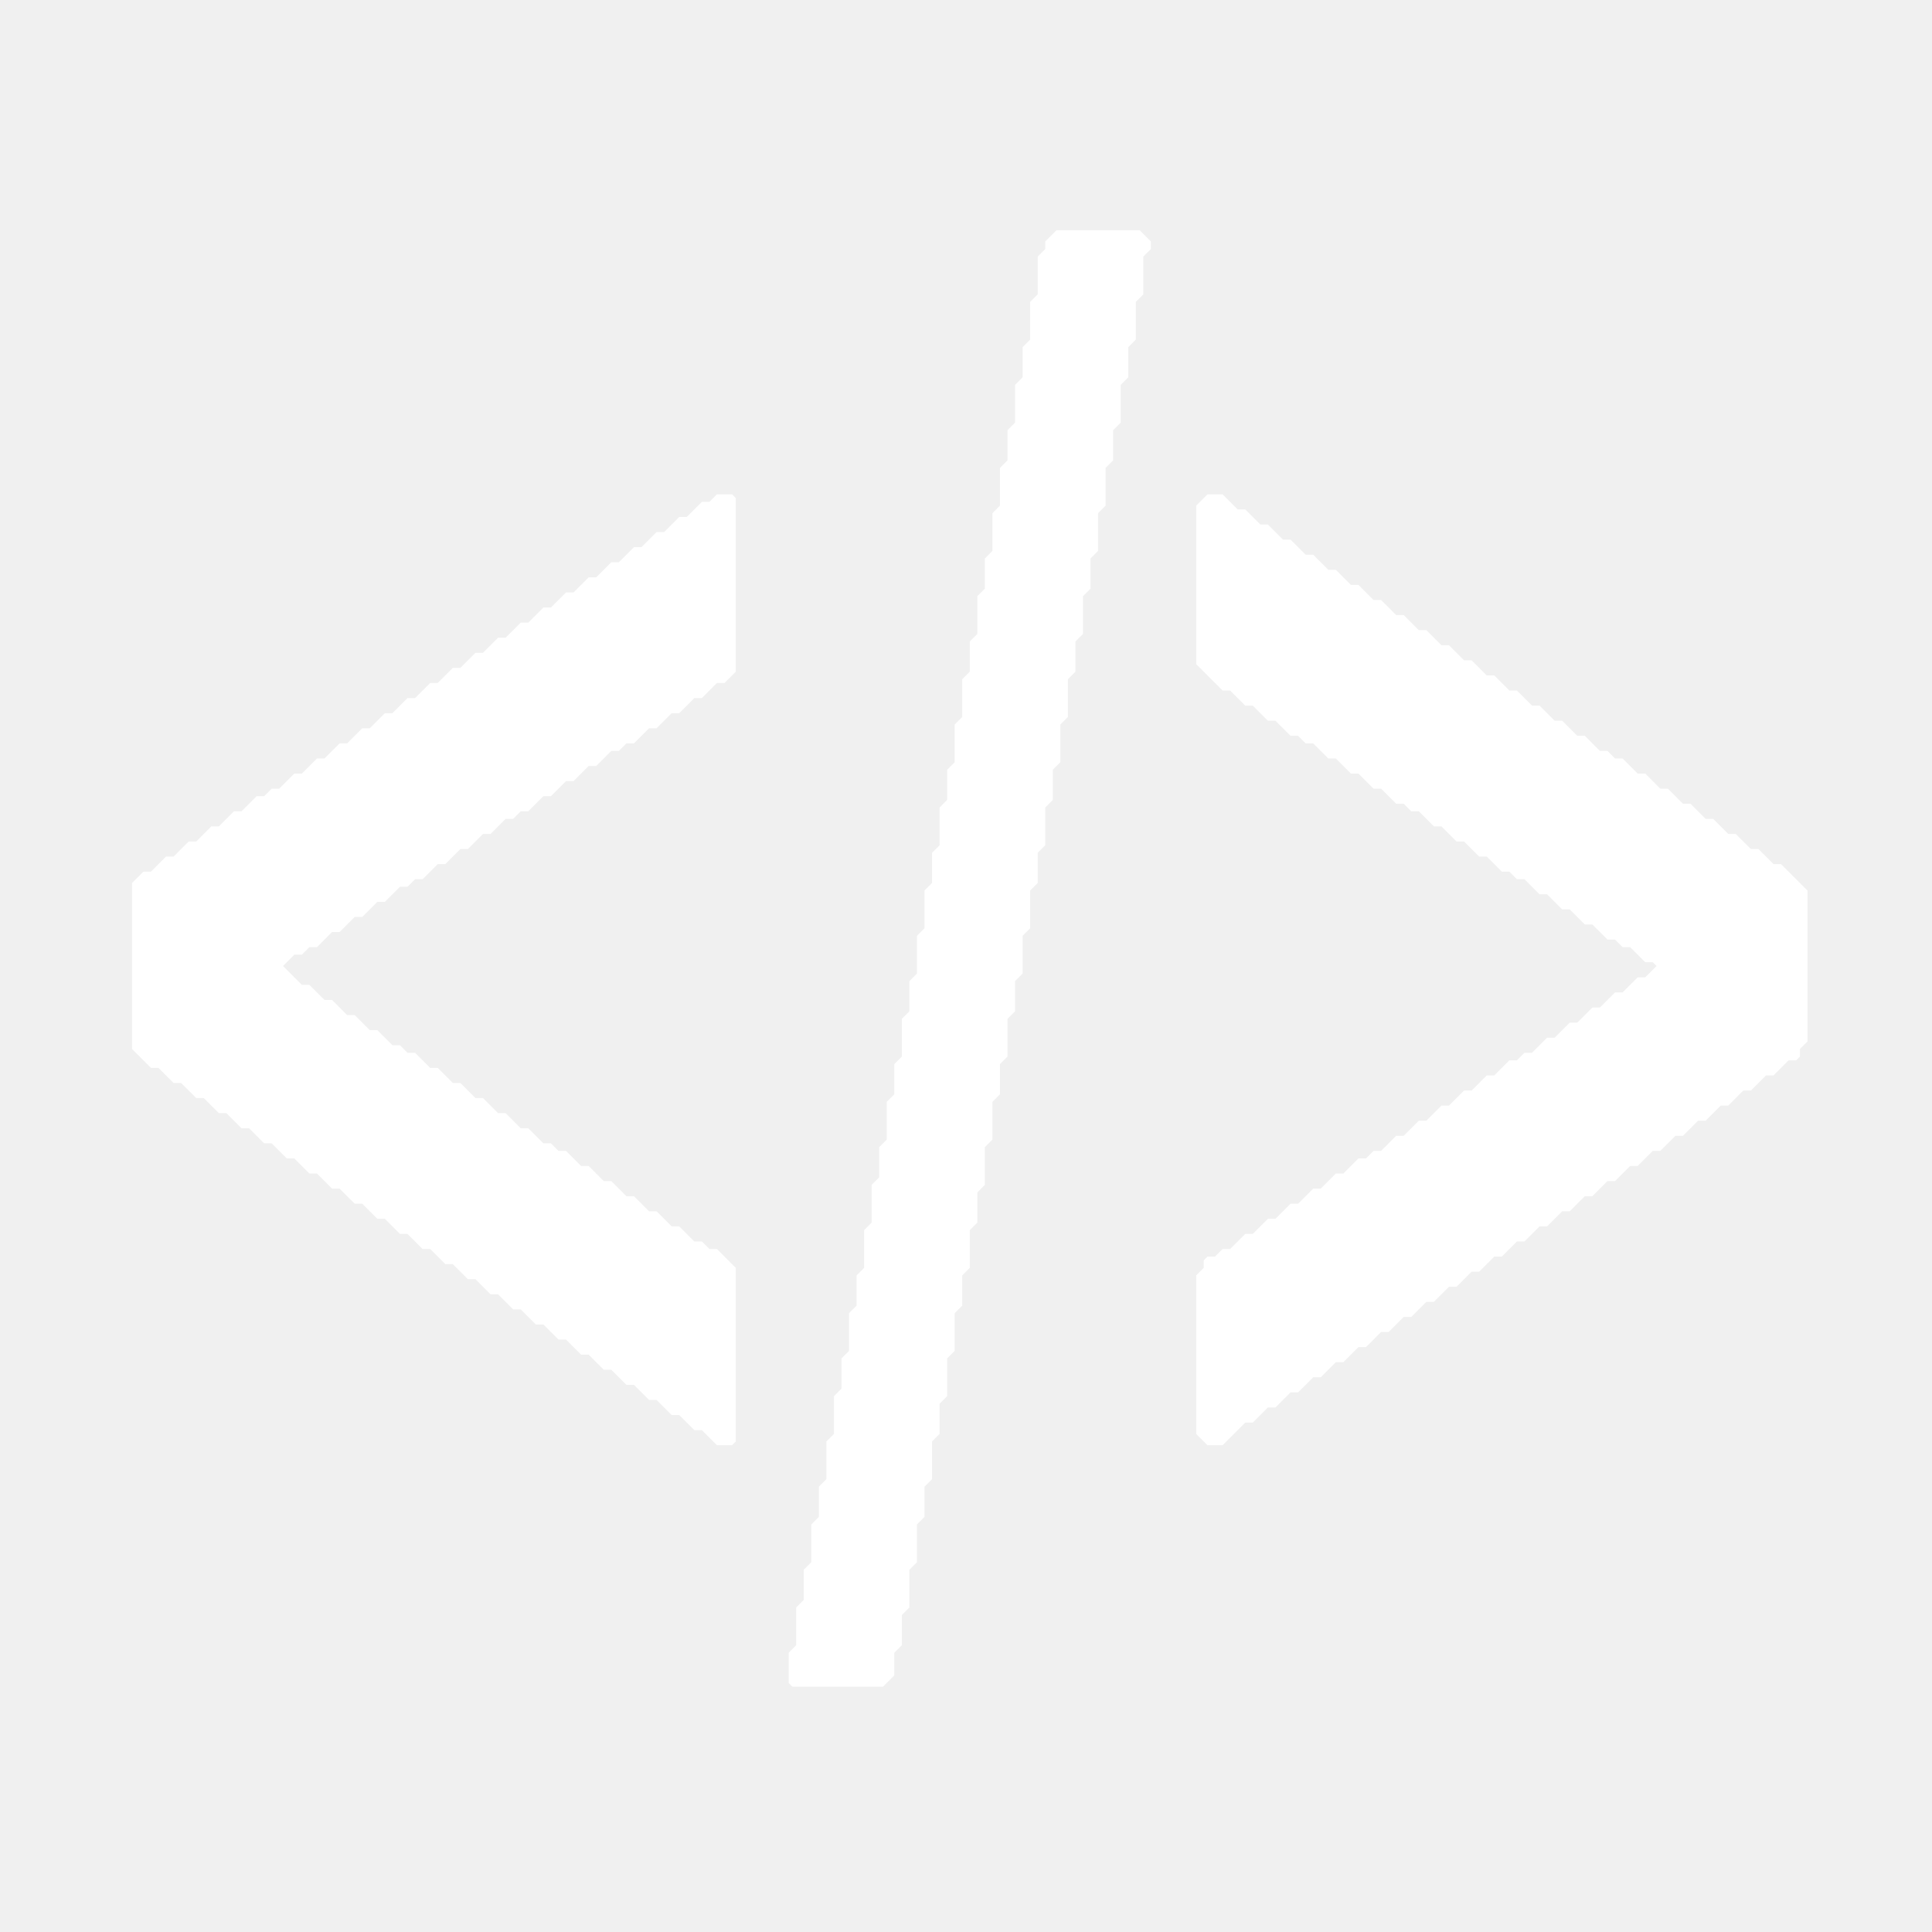
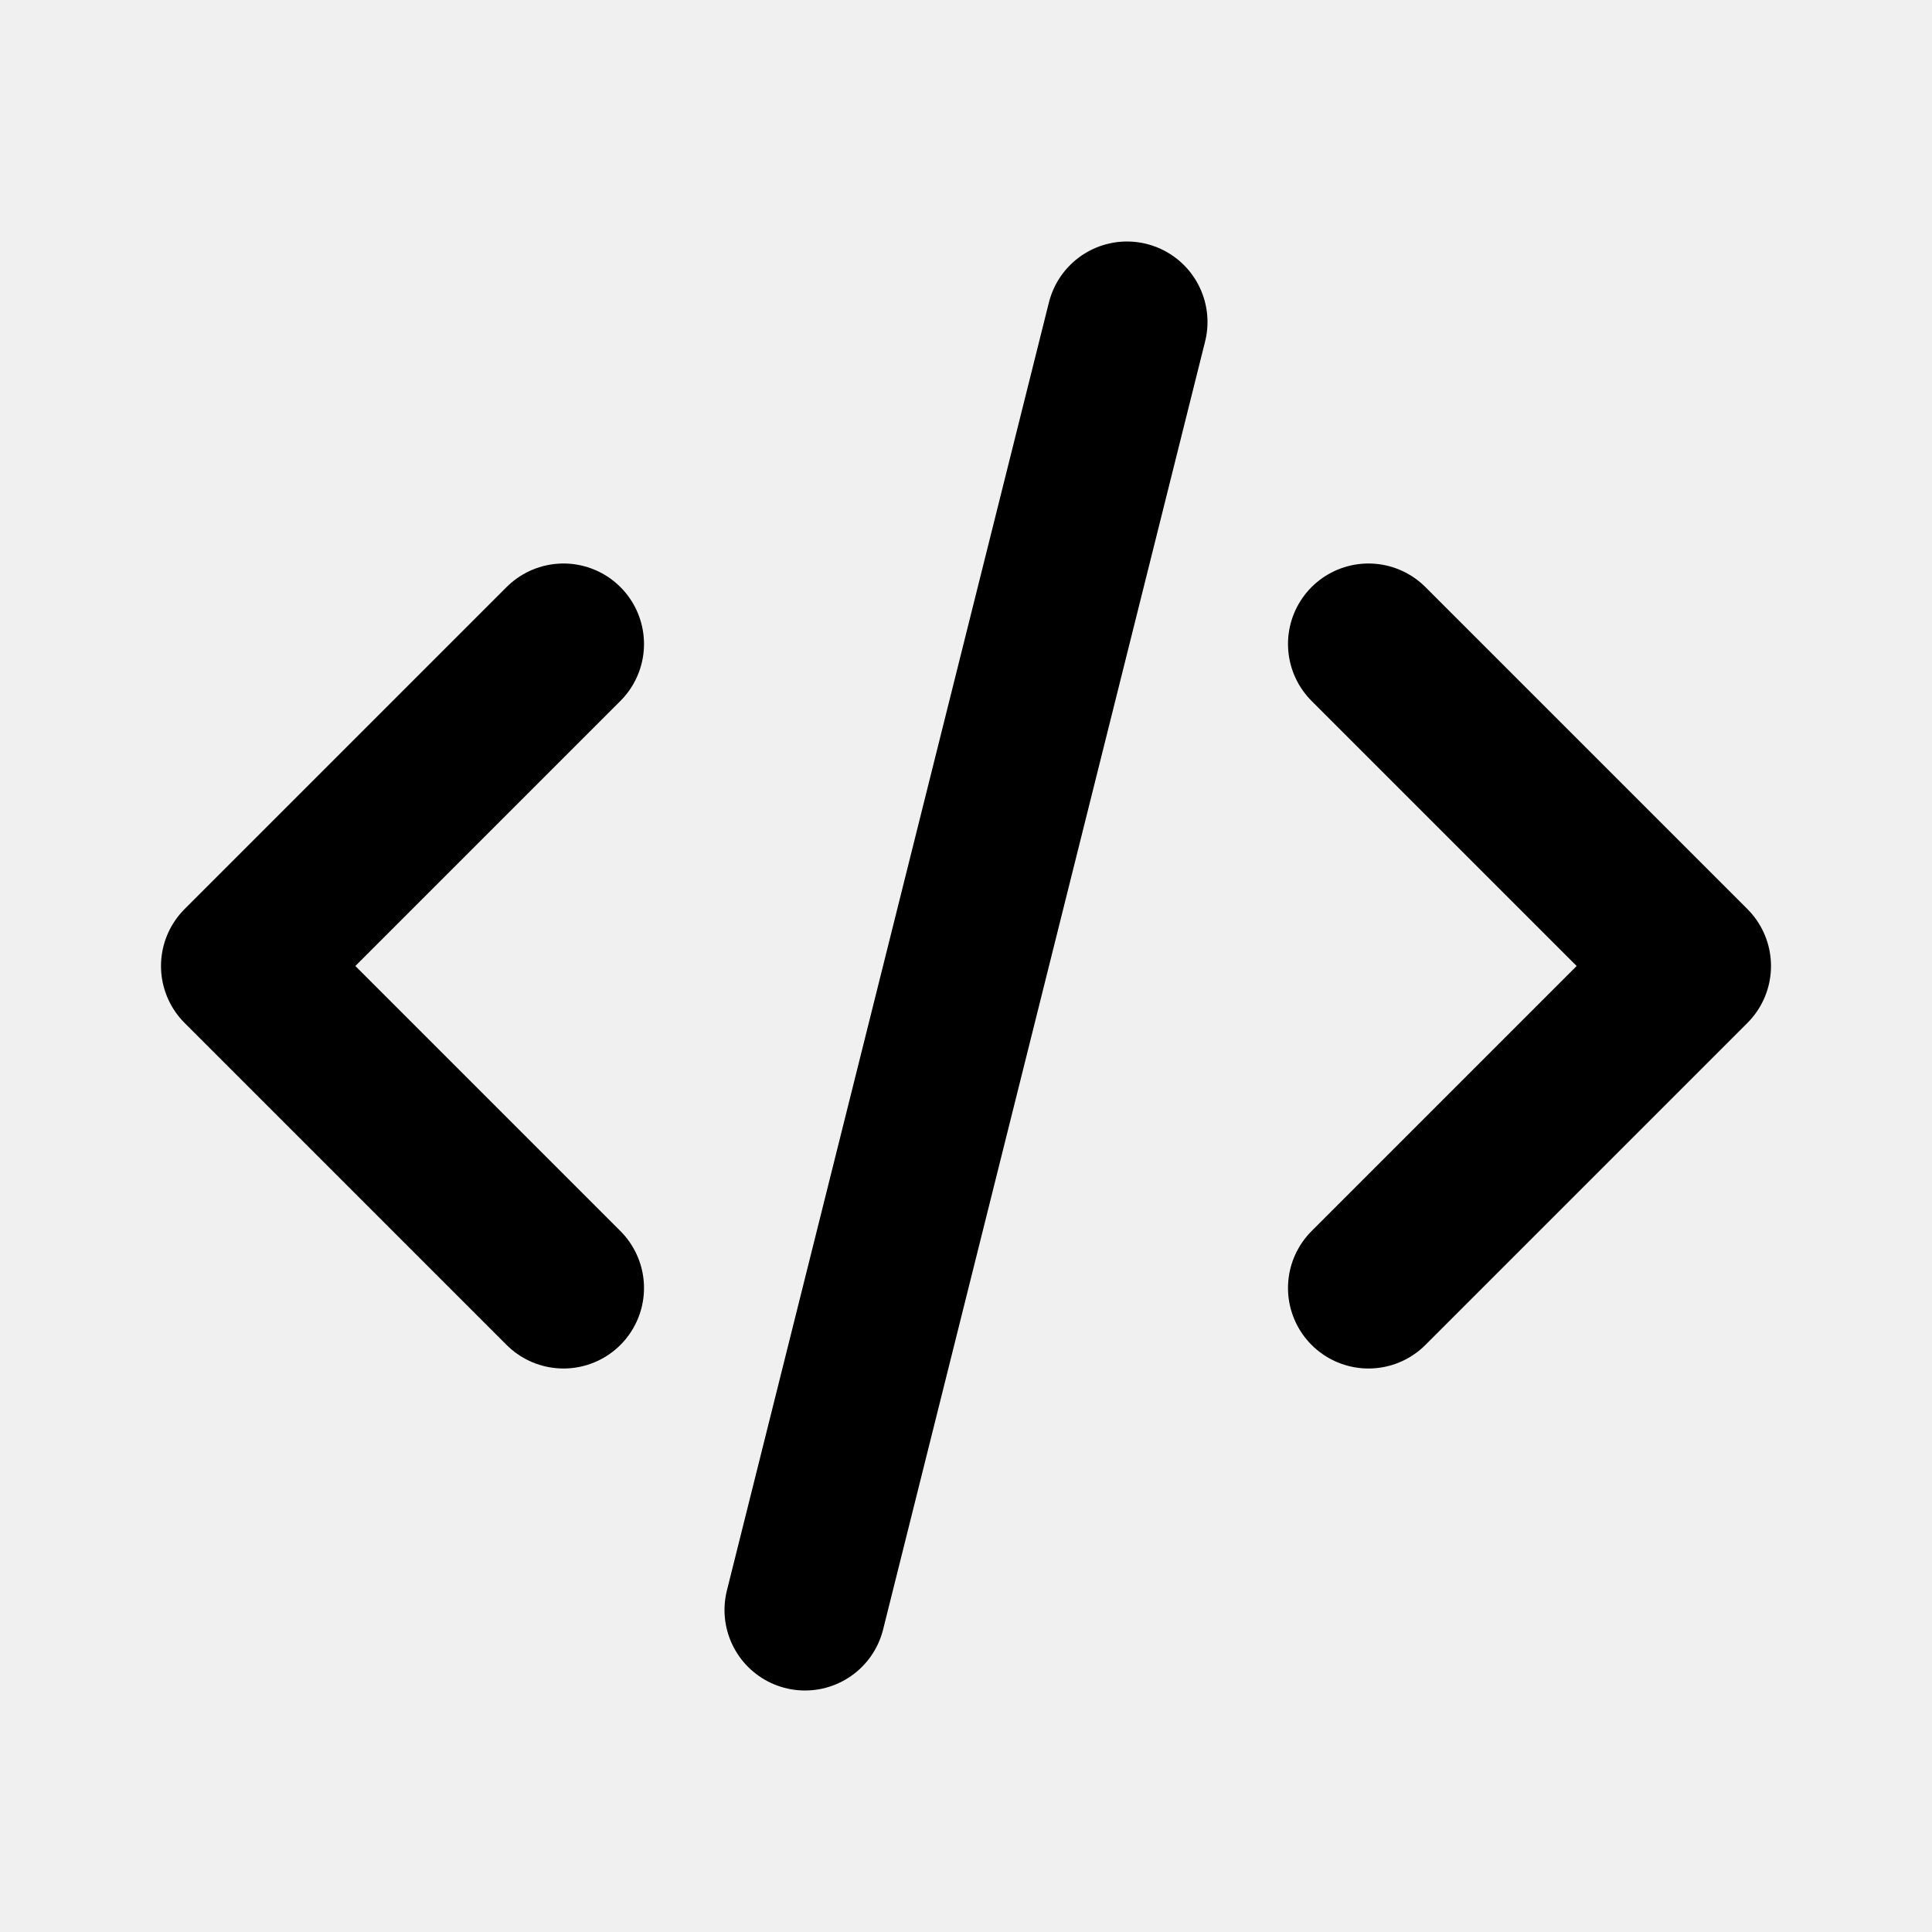
- <svg xmlns="http://www.w3.org/2000/svg" baseProfile="full" height="256.0" version="1.1" width="256.0">
-   <defs />
-   <rect fill="none" height="100%" width="100%" x="0" y="0" />
-   <path d="M 117.000,223.500 L 116.000,223.500 L 115.000,223.500 L 114.000,223.500 L 113.000,223.500 L 112.000,223.500 L 111.000,223.500 L 110.000,223.500 L 109.000,223.500 L 108.000,223.500 L 107.000,223.500 L 106.000,223.500 L 105.000,223.500 L 104.500,223.000 L 104.500,222.000 L 104.500,221.000 L 104.500,220.000 L 104.500,219.000 L 105.000,218.500 L 105.500,218.000 L 105.500,217.000 L 105.500,216.000 L 105.500,215.000 L 105.500,214.000 L 105.500,213.000 L 106.000,212.500 L 106.500,212.000 L 106.500,211.000 L 106.500,210.000 L 106.500,209.000 L 106.500,208.000 L 107.000,207.500 L 107.500,207.000 L 107.500,206.000 L 107.500,205.000 L 107.500,204.000 L 107.500,203.000 L 107.500,202.000 L 108.000,201.500 L 108.500,201.000 L 108.500,200.000 L 108.500,199.000 L 108.500,198.000 L 108.500,197.000 L 109.000,196.500 L 109.500,196.000 L 109.500,195.000 L 109.500,194.000 L 109.500,193.000 L 109.500,192.000 L 109.500,191.000 L 110.000,190.500 L 110.500,190.000 L 110.500,189.000 L 110.500,188.000 L 110.500,187.000 L 110.500,186.000 L 110.500,185.000 L 111.000,184.500 L 111.500,184.000 L 111.500,183.000 L 111.500,182.000 L 111.500,181.000 L 111.500,180.000 L 112.000,179.500 L 112.500,179.000 L 112.500,178.000 L 112.500,177.000 L 112.500,176.000 L 112.500,175.000 L 112.500,174.000 L 113.000,173.500 L 113.500,173.000 L 113.500,172.000 L 113.500,171.000 L 113.500,170.000 L 113.500,169.000 L 114.000,168.500 L 114.500,168.000 L 114.500,167.000 L 114.500,166.000 L 114.500,165.000 L 114.500,164.000 L 114.500,163.000 L 115.000,162.500 L 115.500,162.000 L 115.500,161.000 L 115.500,160.000 L 115.500,159.000 L 115.500,158.000 L 115.500,157.000 L 116.000,156.500 L 116.500,156.000 L 116.500,155.000 L 116.500,154.000 L 116.500,153.000 L 116.500,152.000 L 117.000,151.500 L 117.500,151.000 L 117.500,150.000 L 117.500,149.000 L 117.500,148.000 L 117.500,147.000 L 117.500,146.000 L 118.000,145.500 L 118.500,145.000 L 118.500,144.000 L 118.500,143.000 L 118.500,142.000 L 118.500,141.000 L 119.000,140.500 L 119.500,140.000 L 119.500,139.000 L 119.500,138.000 L 119.500,137.000 L 119.500,136.000 L 119.500,135.000 L 120.000,134.500 L 120.500,134.000 L 120.500,133.000 L 120.500,132.000 L 120.500,131.000 L 120.500,130.000 L 121.000,129.500 L 121.500,129.000 L 121.500,128.000 L 121.500,127.000 L 121.500,126.000 L 121.500,125.000 L 121.500,124.000 L 122.000,123.500 L 122.500,123.000 L 122.500,122.000 L 122.500,121.000 L 122.500,120.000 L 122.500,119.000 L 122.500,118.000 L 123.000,117.500 L 123.500,117.000 L 123.500,116.000 L 123.500,115.000 L 123.500,114.000 L 123.500,113.000 L 124.000,112.500 L 124.500,112.000 L 124.500,111.000 L 124.500,110.000 L 124.500,109.000 L 124.500,108.000 L 124.500,107.000 L 125.000,106.500 L 125.500,106.000 L 125.500,105.000 L 125.500,104.000 L 125.500,103.000 L 125.500,102.000 L 126.000,101.500 L 126.500,101.000 L 126.500,100.000 L 126.500,99.000 L 126.500,98.000 L 126.500,97.000 L 126.500,96.000 L 127.000,95.500 L 127.500,95.000 L 127.500,94.000 L 127.500,93.000 L 127.500,92.000 L 127.500,91.000 L 127.500,90.000 L 128.000,89.500 L 128.500,89.000 L 128.500,88.000 L 128.500,87.000 L 128.500,86.000 L 128.500,85.000 L 129.000,84.500 L 129.500,84.000 L 129.500,83.000 L 129.500,82.000 L 129.500,81.000 L 129.500,80.000 L 129.500,79.000 L 130.000,78.500 L 130.500,78.000 L 130.500,77.000 L 130.500,76.000 L 130.500,75.000 L 130.500,74.000 L 131.000,73.500 L 131.500,73.000 L 131.500,72.000 L 131.500,71.000 L 131.500,70.000 L 131.500,69.000 L 131.500,68.000 L 132.000,67.500 L 132.500,67.000 L 132.500,66.000 L 132.500,65.000 L 132.500,64.000 L 132.500,63.000 L 132.500,62.000 L 133.000,61.500 L 133.500,61.000 L 133.500,60.000 L 133.500,59.000 L 133.500,58.000 L 133.500,57.000 L 134.000,56.500 L 134.500,56.000 L 134.500,55.000 L 134.500,54.000 L 134.500,53.000 L 134.500,52.000 L 134.500,51.000 L 135.000,50.500 L 135.500,50.000 L 135.500,49.000 L 135.500,48.000 L 135.500,47.000 L 135.500,46.000 L 136.000,45.500 L 136.500,45.000 L 136.500,44.000 L 136.500,43.000 L 136.500,42.000 L 136.500,41.000 L 136.500,40.000 L 137.000,39.500 L 137.500,39.000 L 137.500,38.000 L 137.500,37.000 L 137.500,36.000 L 137.500,35.000 L 137.500,34.000 L 138.000,33.500 L 138.500,33.000 L 138.500,32.000 L 139.000,31.500 L 139.500,31.000 L 140.000,30.500 L 141.000,30.500 L 142.000,30.500 L 143.000,30.500 L 144.000,30.500 L 145.000,30.500 L 146.000,30.500 L 147.000,30.500 L 148.000,30.500 L 149.000,30.500 L 150.000,30.500 L 151.000,30.500 L 151.500,31.000 L 152.000,31.500 L 152.500,32.000 L 152.500,33.000 L 152.000,33.500 L 151.500,34.000 L 151.500,35.000 L 151.500,36.000 L 151.500,37.000 L 151.500,38.000 L 151.500,39.000 L 151.000,39.500 L 150.500,40.000 L 150.500,41.000 L 150.500,42.000 L 150.500,43.000 L 150.500,44.000 L 150.500,45.000 L 150.000,45.500 L 149.500,46.000 L 149.500,47.000 L 149.500,48.000 L 149.500,49.000 L 149.500,50.000 L 149.000,50.500 L 148.500,51.000 L 148.500,52.000 L 148.500,53.000 L 148.500,54.000 L 148.500,55.000 L 148.500,56.000 L 148.000,56.500 L 147.500,57.000 L 147.500,58.000 L 147.500,59.000 L 147.500,60.000 L 147.500,61.000 L 147.000,61.500 L 146.500,62.000 L 146.500,63.000 L 146.500,64.000 L 146.500,65.000 L 146.500,66.000 L 146.500,67.000 L 146.000,67.500 L 145.500,68.000 L 145.500,69.000 L 145.500,70.000 L 145.500,71.000 L 145.500,72.000 L 145.500,73.000 L 145.000,73.500 L 144.500,74.000 L 144.500,75.000 L 144.500,76.000 L 144.500,77.000 L 144.500,78.000 L 144.000,78.500 L 143.500,79.000 L 143.500,80.000 L 143.500,81.000 L 143.500,82.000 L 143.500,83.000 L 143.500,84.000 L 143.000,84.500 L 142.500,85.000 L 142.500,86.000 L 142.500,87.000 L 142.500,88.000 L 142.500,89.000 L 142.000,89.500 L 141.500,90.000 L 141.500,91.000 L 141.500,92.000 L 141.500,93.000 L 141.500,94.000 L 141.500,95.000 L 141.000,95.500 L 140.500,96.000 L 140.500,97.000 L 140.500,98.000 L 140.500,99.000 L 140.500,100.000 L 140.500,101.000 L 140.000,101.500 L 139.500,102.000 L 139.500,103.000 L 139.500,104.000 L 139.500,105.000 L 139.500,106.000 L 139.000,106.500 L 138.500,107.000 L 138.500,108.000 L 138.500,109.000 L 138.500,110.000 L 138.500,111.000 L 138.500,112.000 L 138.000,112.500 L 137.500,113.000 L 137.500,114.000 L 137.500,115.000 L 137.500,116.000 L 137.500,117.000 L 137.000,117.500 L 136.500,118.000 L 136.500,119.000 L 136.500,120.000 L 136.500,121.000 L 136.500,122.000 L 136.500,123.000 L 136.000,123.500 L 135.500,124.000 L 135.500,125.000 L 135.500,126.000 L 135.500,127.000 L 135.500,128.000 L 135.500,129.000 L 135.000,129.500 L 134.500,130.000 L 134.500,131.000 L 134.500,132.000 L 134.500,133.000 L 134.500,134.000 L 134.000,134.500 L 133.500,135.000 L 133.500,136.000 L 133.500,137.000 L 133.500,138.000 L 133.500,139.000 L 133.500,140.000 L 133.000,140.500 L 132.500,141.000 L 132.500,142.000 L 132.500,143.000 L 132.500,144.000 L 132.500,145.000 L 132.000,145.500 L 131.500,146.000 L 131.500,147.000 L 131.500,148.000 L 131.500,149.000 L 131.500,150.000 L 131.500,151.000 L 131.000,151.500 L 130.500,152.000 L 130.500,153.000 L 130.500,154.000 L 130.500,155.000 L 130.500,156.000 L 130.500,157.000 L 130.000,157.500 L 129.500,158.000 L 129.500,159.000 L 129.500,160.000 L 129.500,161.000 L 129.500,162.000 L 129.000,162.500 L 128.500,163.000 L 128.500,164.000 L 128.500,165.000 L 128.500,166.000 L 128.500,167.000 L 128.500,168.000 L 128.000,168.500 L 127.500,169.000 L 127.500,170.000 L 127.500,171.000 L 127.500,172.000 L 127.500,173.000 L 127.000,173.500 L 126.500,174.000 L 126.500,175.000 L 126.500,176.000 L 126.500,177.000 L 126.500,178.000 L 126.500,179.000 L 126.000,179.500 L 125.500,180.000 L 125.500,181.000 L 125.500,182.000 L 125.500,183.000 L 125.500,184.000 L 125.500,185.000 L 125.000,185.500 L 124.500,186.000 L 124.500,187.000 L 124.500,188.000 L 124.500,189.000 L 124.500,190.000 L 124.000,190.500 L 123.500,191.000 L 123.500,192.000 L 123.500,193.000 L 123.500,194.000 L 123.500,195.000 L 123.500,196.000 L 123.000,196.500 L 122.500,197.000 L 122.500,198.000 L 122.500,199.000 L 122.500,200.000 L 122.500,201.000 L 122.000,201.500 L 121.500,202.000 L 121.500,203.000 L 121.500,204.000 L 121.500,205.000 L 121.500,206.000 L 121.500,207.000 L 121.000,207.500 L 120.500,208.000 L 120.500,209.000 L 120.500,210.000 L 120.500,211.000 L 120.500,212.000 L 120.500,213.000 L 120.000,213.500 L 119.500,214.000 L 119.500,215.000 L 119.500,216.000 L 119.500,217.000 L 119.500,218.000 L 119.000,218.500 L 118.500,219.000 L 118.500,220.000 L 118.500,221.000 L 118.500,222.000 L 118.000,222.500 L 117.500,223.000 L 117.000,223.500 Z M 97.000,191.500 L 96.000,191.500 L 95.000,191.500 L 94.500,191.000 L 94.000,190.500 L 93.500,190.000 L 93.000,189.500 L 92.000,189.500 L 91.500,189.000 L 91.000,188.500 L 90.500,188.000 L 90.000,187.500 L 89.000,187.500 L 88.500,187.000 L 88.000,186.500 L 87.500,186.000 L 87.000,185.500 L 86.000,185.500 L 85.500,185.000 L 85.000,184.500 L 84.500,184.000 L 84.000,183.500 L 83.000,183.500 L 82.500,183.000 L 82.000,182.500 L 81.500,182.000 L 81.000,181.500 L 80.000,181.500 L 79.500,181.000 L 79.000,180.500 L 78.500,180.000 L 78.000,179.500 L 77.000,179.500 L 76.500,179.000 L 76.000,178.500 L 75.500,178.000 L 75.000,177.500 L 74.000,177.500 L 73.500,177.000 L 73.000,176.500 L 72.500,176.000 L 72.000,175.500 L 71.000,175.500 L 70.500,175.000 L 70.000,174.500 L 69.500,174.000 L 69.000,173.500 L 68.000,173.500 L 67.500,173.000 L 67.000,172.500 L 66.500,172.000 L 66.000,171.500 L 65.000,171.500 L 64.500,171.000 L 64.000,170.500 L 63.500,170.000 L 63.000,169.500 L 62.000,169.500 L 61.500,169.000 L 61.000,168.500 L 60.500,168.000 L 60.000,167.500 L 59.000,167.500 L 58.500,167.000 L 58.000,166.500 L 57.500,166.000 L 57.000,165.500 L 56.000,165.500 L 55.500,165.000 L 55.000,164.500 L 54.500,164.000 L 54.000,163.500 L 53.000,163.500 L 52.500,163.000 L 52.000,162.500 L 51.500,162.000 L 51.000,161.500 L 50.000,161.500 L 49.500,161.000 L 49.000,160.500 L 48.500,160.000 L 48.000,159.500 L 47.000,159.500 L 46.500,159.000 L 46.000,158.500 L 45.500,158.000 L 45.000,157.500 L 44.000,157.500 L 43.500,157.000 L 43.000,156.500 L 42.500,156.000 L 42.000,155.500 L 41.000,155.500 L 40.500,155.000 L 40.000,154.500 L 39.500,154.000 L 39.000,153.500 L 38.000,153.500 L 37.500,153.000 L 37.000,152.500 L 36.500,152.000 L 36.000,151.500 L 35.000,151.500 L 34.500,151.000 L 34.000,150.500 L 33.500,150.000 L 33.000,149.500 L 32.000,149.500 L 31.500,149.000 L 31.000,148.500 L 30.500,148.000 L 30.000,147.500 L 29.000,147.500 L 28.500,147.000 L 28.000,146.500 L 27.500,146.000 L 27.000,145.500 L 26.000,145.500 L 25.500,145.000 L 25.000,144.500 L 24.500,144.000 L 24.000,143.500 L 23.000,143.500 L 22.500,143.000 L 22.000,142.500 L 21.500,142.000 L 21.000,141.500 L 20.000,141.500 L 19.500,141.000 L 19.000,140.500 L 18.500,140.000 L 18.000,139.500 L 17.500,139.000 L 17.500,138.000 L 17.500,137.000 L 17.500,136.000 L 17.500,135.000 L 17.500,134.000 L 17.500,133.000 L 17.500,132.000 L 17.500,131.000 L 17.500,130.000 L 17.500,129.000 L 17.500,128.000 L 17.500,127.000 L 17.500,126.000 L 17.500,125.000 L 17.500,124.000 L 17.500,123.000 L 17.500,122.000 L 17.500,121.000 L 17.500,120.000 L 17.500,119.000 L 17.500,118.000 L 17.500,117.000 L 18.000,116.500 L 18.500,116.000 L 19.000,115.500 L 20.000,115.500 L 20.500,115.000 L 21.000,114.500 L 21.500,114.000 L 22.000,113.500 L 23.000,113.500 L 23.500,113.000 L 24.000,112.500 L 24.500,112.000 L 25.000,111.500 L 26.000,111.500 L 26.500,111.000 L 27.000,110.500 L 27.500,110.000 L 28.000,109.500 L 29.000,109.500 L 29.500,109.000 L 30.000,108.500 L 30.500,108.000 L 31.000,107.500 L 32.000,107.500 L 32.500,107.000 L 33.000,106.500 L 33.500,106.000 L 34.000,105.500 L 35.000,105.500 L 35.500,105.000 L 36.000,104.500 L 37.000,104.500 L 37.500,104.000 L 38.000,103.500 L 38.500,103.000 L 39.000,102.500 L 40.000,102.500 L 40.500,102.000 L 41.000,101.500 L 41.500,101.000 L 42.000,100.500 L 43.000,100.500 L 43.500,100.000 L 44.000,99.500 L 44.500,99.000 L 45.000,98.500 L 46.000,98.500 L 46.500,98.000 L 47.000,97.500 L 47.500,97.000 L 48.000,96.500 L 49.000,96.500 L 49.500,96.000 L 50.000,95.500 L 50.500,95.000 L 51.000,94.500 L 52.000,94.500 L 52.500,94.000 L 53.000,93.500 L 53.500,93.000 L 54.000,92.500 L 55.000,92.500 L 55.500,92.000 L 56.000,91.500 L 56.500,91.000 L 57.000,90.500 L 58.000,90.500 L 58.500,90.000 L 59.000,89.500 L 59.500,89.000 L 60.000,88.500 L 61.000,88.500 L 61.500,88.000 L 62.000,87.500 L 62.500,87.000 L 63.000,86.500 L 64.000,86.500 L 64.500,86.000 L 65.000,85.500 L 65.500,85.000 L 66.000,84.500 L 67.000,84.500 L 67.500,84.000 L 68.000,83.500 L 68.500,83.000 L 69.000,82.500 L 70.000,82.500 L 70.500,82.000 L 71.000,81.500 L 71.500,81.000 L 72.000,80.500 L 73.000,80.500 L 73.500,80.000 L 74.000,79.500 L 74.500,79.000 L 75.000,78.500 L 76.000,78.500 L 76.500,78.000 L 77.000,77.500 L 77.500,77.000 L 78.000,76.500 L 79.000,76.500 L 79.500,76.000 L 80.000,75.500 L 80.500,75.000 L 81.000,74.500 L 82.000,74.500 L 82.500,74.000 L 83.000,73.500 L 83.500,73.000 L 84.000,72.500 L 85.000,72.500 L 85.500,72.000 L 86.000,71.500 L 86.500,71.000 L 87.000,70.500 L 88.000,70.500 L 88.500,70.000 L 89.000,69.500 L 89.500,69.000 L 90.000,68.500 L 91.000,68.500 L 91.500,68.000 L 92.000,67.500 L 92.500,67.000 L 93.000,66.500 L 94.000,66.500 L 94.500,66.000 L 95.000,65.500 L 96.000,65.500 L 97.000,65.500 L 97.500,66.000 L 97.500,67.000 L 97.500,68.000 L 97.500,69.000 L 97.500,70.000 L 97.500,71.000 L 97.500,72.000 L 97.500,73.000 L 97.500,74.000 L 97.500,75.000 L 97.500,76.000 L 97.500,77.000 L 97.500,78.000 L 97.500,79.000 L 97.500,80.000 L 97.500,81.000 L 97.500,82.000 L 97.500,83.000 L 97.500,84.000 L 97.500,85.000 L 97.500,86.000 L 97.500,87.000 L 97.500,88.000 L 97.500,89.000 L 97.000,89.500 L 96.500,90.000 L 96.000,90.500 L 95.000,90.500 L 94.500,91.000 L 94.000,91.500 L 93.500,92.000 L 93.000,92.500 L 92.000,92.500 L 91.500,93.000 L 91.000,93.500 L 90.500,94.000 L 90.000,94.500 L 89.000,94.500 L 88.500,95.000 L 88.000,95.500 L 87.500,96.000 L 87.000,96.500 L 86.000,96.500 L 85.500,97.000 L 85.000,97.500 L 84.500,98.000 L 84.000,98.500 L 83.000,98.500 L 82.500,99.000 L 82.000,99.500 L 81.000,99.500 L 80.500,100.000 L 80.000,100.500 L 79.500,101.000 L 79.000,101.500 L 78.000,101.500 L 77.500,102.000 L 77.000,102.500 L 76.500,103.000 L 76.000,103.500 L 75.000,103.500 L 74.500,104.000 L 74.000,104.500 L 73.500,105.000 L 73.000,105.500 L 72.000,105.500 L 71.500,106.000 L 71.000,106.500 L 70.500,107.000 L 70.000,107.500 L 69.000,107.500 L 68.500,108.000 L 68.000,108.500 L 67.000,108.500 L 66.500,109.000 L 66.000,109.500 L 65.500,110.000 L 65.000,110.500 L 64.000,110.500 L 63.500,111.000 L 63.000,111.500 L 62.500,112.000 L 62.000,112.500 L 61.000,112.500 L 60.500,113.000 L 60.000,113.500 L 59.500,114.000 L 59.000,114.500 L 58.000,114.500 L 57.500,115.000 L 57.000,115.500 L 56.500,116.000 L 56.000,116.500 L 55.000,116.500 L 54.500,117.000 L 54.000,117.500 L 53.000,117.500 L 52.500,118.000 L 52.000,118.500 L 51.500,119.000 L 51.000,119.500 L 50.000,119.500 L 49.500,120.000 L 49.000,120.500 L 48.500,121.000 L 48.000,121.500 L 47.000,121.500 L 46.500,122.000 L 46.000,122.500 L 45.500,123.000 L 45.000,123.500 L 44.000,123.500 L 43.500,124.000 L 43.000,124.500 L 42.500,125.000 L 42.000,125.500 L 41.000,125.500 L 40.500,126.000 L 40.000,126.500 L 39.000,126.500 L 38.500,127.000 L 38.000,127.500 L 37.500,128.000 L 38.000,128.500 L 38.500,129.000 L 39.000,129.500 L 39.500,130.000 L 40.000,130.500 L 41.000,130.500 L 41.500,131.000 L 42.000,131.500 L 42.500,132.000 L 43.000,132.500 L 44.000,132.500 L 44.500,133.000 L 45.000,133.500 L 45.500,134.000 L 46.000,134.500 L 47.000,134.500 L 47.500,135.000 L 48.000,135.500 L 48.500,136.000 L 49.000,136.500 L 50.000,136.500 L 50.500,137.000 L 51.000,137.500 L 51.500,138.000 L 52.000,138.500 L 53.000,138.500 L 53.500,139.000 L 54.000,139.500 L 55.000,139.500 L 55.500,140.000 L 56.000,140.500 L 56.500,141.000 L 57.000,141.500 L 58.000,141.500 L 58.500,142.000 L 59.000,142.500 L 59.500,143.000 L 60.000,143.500 L 61.000,143.500 L 61.500,144.000 L 62.000,144.500 L 62.500,145.000 L 63.000,145.500 L 64.000,145.500 L 64.500,146.000 L 65.000,146.500 L 65.500,147.000 L 66.000,147.500 L 67.000,147.500 L 67.500,148.000 L 68.000,148.500 L 68.500,149.000 L 69.000,149.500 L 70.000,149.500 L 70.500,150.000 L 71.000,150.500 L 71.500,151.000 L 72.000,151.500 L 73.000,151.500 L 73.500,152.000 L 74.000,152.500 L 75.000,152.500 L 75.500,153.000 L 76.000,153.500 L 76.500,154.000 L 77.000,154.500 L 78.000,154.500 L 78.500,155.000 L 79.000,155.500 L 79.500,156.000 L 80.000,156.500 L 81.000,156.500 L 81.500,157.000 L 82.000,157.500 L 82.500,158.000 L 83.000,158.500 L 84.000,158.500 L 84.500,159.000 L 85.000,159.500 L 85.500,160.000 L 86.000,160.500 L 87.000,160.500 L 87.500,161.000 L 88.000,161.500 L 88.500,162.000 L 89.000,162.500 L 90.000,162.500 L 90.500,163.000 L 91.000,163.500 L 91.500,164.000 L 92.000,164.500 L 93.000,164.500 L 93.500,165.000 L 94.000,165.500 L 95.000,165.500 L 95.500,166.000 L 96.000,166.500 L 96.500,167.000 L 97.000,167.500 L 97.500,168.000 L 97.500,169.000 L 97.500,170.000 L 97.500,171.000 L 97.500,172.000 L 97.500,173.000 L 97.500,174.000 L 97.500,175.000 L 97.500,176.000 L 97.500,177.000 L 97.500,178.000 L 97.500,179.000 L 97.500,180.000 L 97.500,181.000 L 97.500,182.000 L 97.500,183.000 L 97.500,184.000 L 97.500,185.000 L 97.500,186.000 L 97.500,187.000 L 97.500,188.000 L 97.500,189.000 L 97.500,190.000 L 97.500,191.000 L 97.000,191.500 Z M 162.000,191.500 L 161.000,191.500 L 160.000,191.500 L 159.500,191.000 L 159.000,190.500 L 158.500,190.000 L 158.500,189.000 L 158.500,188.000 L 158.500,187.000 L 158.500,186.000 L 158.500,185.000 L 158.500,184.000 L 158.500,183.000 L 158.500,182.000 L 158.500,181.000 L 158.500,180.000 L 158.500,179.000 L 158.500,178.000 L 158.500,177.000 L 158.500,176.000 L 158.500,175.000 L 158.500,174.000 L 158.500,173.000 L 158.500,172.000 L 158.500,171.000 L 158.500,170.000 L 158.500,169.000 L 159.000,168.500 L 159.500,168.000 L 159.500,167.000 L 160.000,166.500 L 161.000,166.500 L 161.500,166.000 L 162.000,165.500 L 163.000,165.500 L 163.500,165.000 L 164.000,164.500 L 164.500,164.000 L 165.000,163.500 L 166.000,163.500 L 166.500,163.000 L 167.000,162.500 L 167.500,162.000 L 168.000,161.500 L 169.000,161.500 L 169.500,161.000 L 170.000,160.500 L 170.500,160.000 L 171.000,159.500 L 172.000,159.500 L 172.500,159.000 L 173.000,158.500 L 173.500,158.000 L 174.000,157.500 L 175.000,157.500 L 175.500,157.000 L 176.000,156.500 L 176.500,156.000 L 177.000,155.500 L 178.000,155.500 L 178.500,155.000 L 179.000,154.500 L 179.500,154.000 L 180.000,153.500 L 181.000,153.500 L 181.500,153.000 L 182.000,152.500 L 183.000,152.500 L 183.500,152.000 L 184.000,151.500 L 184.500,151.000 L 185.000,150.500 L 186.000,150.500 L 186.500,150.000 L 187.000,149.500 L 187.500,149.000 L 188.000,148.500 L 189.000,148.500 L 189.500,148.000 L 190.000,147.500 L 190.500,147.000 L 191.000,146.500 L 192.000,146.500 L 192.500,146.000 L 193.000,145.500 L 193.500,145.000 L 194.000,144.500 L 195.000,144.500 L 195.500,144.000 L 196.000,143.500 L 196.500,143.000 L 197.000,142.500 L 198.000,142.500 L 198.500,142.000 L 199.000,141.500 L 199.500,141.000 L 200.000,140.500 L 201.000,140.500 L 201.500,140.000 L 202.000,139.500 L 203.000,139.500 L 203.500,139.000 L 204.000,138.500 L 204.500,138.000 L 205.000,137.500 L 206.000,137.500 L 206.500,137.000 L 207.000,136.500 L 207.500,136.000 L 208.000,135.500 L 209.000,135.500 L 209.500,135.000 L 210.000,134.500 L 210.500,134.000 L 211.000,133.500 L 212.000,133.500 L 212.500,133.000 L 213.000,132.500 L 213.500,132.000 L 214.000,131.500 L 215.000,131.500 L 215.500,131.000 L 216.000,130.500 L 216.500,130.000 L 217.000,129.500 L 218.000,129.500 L 218.500,129.000 L 219.000,128.500 L 219.500,128.000 L 219.000,127.500 L 218.000,127.500 L 217.500,127.000 L 217.000,126.500 L 216.500,126.000 L 216.000,125.500 L 215.000,125.500 L 214.500,125.000 L 214.000,124.500 L 213.000,124.500 L 212.500,124.000 L 212.000,123.500 L 211.500,123.000 L 211.000,122.500 L 210.000,122.500 L 209.500,122.000 L 209.000,121.500 L 208.500,121.000 L 208.000,120.500 L 207.000,120.500 L 206.500,120.000 L 206.000,119.500 L 205.500,119.000 L 205.000,118.500 L 204.000,118.500 L 203.500,118.000 L 203.000,117.500 L 202.500,117.000 L 202.000,116.500 L 201.000,116.500 L 200.500,116.000 L 200.000,115.500 L 199.000,115.500 L 198.500,115.000 L 198.000,114.500 L 197.500,114.000 L 197.000,113.500 L 196.000,113.500 L 195.500,113.000 L 195.000,112.500 L 194.500,112.000 L 194.000,111.500 L 193.000,111.500 L 192.500,111.000 L 192.000,110.500 L 191.500,110.000 L 191.000,109.500 L 190.000,109.500 L 189.500,109.000 L 189.000,108.500 L 188.500,108.000 L 188.000,107.500 L 187.000,107.500 L 186.500,107.000 L 186.000,106.500 L 185.000,106.500 L 184.500,106.000 L 184.000,105.500 L 183.500,105.000 L 183.000,104.500 L 182.000,104.500 L 181.500,104.000 L 181.000,103.500 L 180.500,103.000 L 180.000,102.500 L 179.000,102.500 L 178.500,102.000 L 178.000,101.500 L 177.500,101.000 L 177.000,100.500 L 176.000,100.500 L 175.500,100.000 L 175.000,99.500 L 174.500,99.000 L 174.000,98.500 L 173.000,98.500 L 172.500,98.000 L 172.000,97.500 L 171.000,97.500 L 170.500,97.000 L 170.000,96.500 L 169.500,96.000 L 169.000,95.500 L 168.000,95.500 L 167.500,95.000 L 167.000,94.500 L 166.500,94.000 L 166.000,93.500 L 165.000,93.500 L 164.500,93.000 L 164.000,92.500 L 163.500,92.000 L 163.000,91.500 L 162.000,91.500 L 161.500,91.000 L 161.000,90.500 L 160.500,90.000 L 160.000,89.500 L 159.500,89.000 L 159.000,88.500 L 158.500,88.000 L 158.500,87.000 L 158.500,86.000 L 158.500,85.000 L 158.500,84.000 L 158.500,83.000 L 158.500,82.000 L 158.500,81.000 L 158.500,80.000 L 158.500,79.000 L 158.500,78.000 L 158.500,77.000 L 158.500,76.000 L 158.500,75.000 L 158.500,74.000 L 158.500,73.000 L 158.500,72.000 L 158.500,71.000 L 158.500,70.000 L 158.500,69.000 L 158.500,68.000 L 158.500,67.000 L 159.000,66.500 L 159.500,66.000 L 160.000,65.500 L 161.000,65.500 L 162.000,65.500 L 162.500,66.000 L 163.000,66.500 L 163.500,67.000 L 164.000,67.500 L 165.000,67.500 L 165.500,68.000 L 166.000,68.500 L 166.500,69.000 L 167.000,69.500 L 168.000,69.500 L 168.500,70.000 L 169.000,70.500 L 169.500,71.000 L 170.000,71.500 L 171.000,71.500 L 171.500,72.000 L 172.000,72.500 L 172.500,73.000 L 173.000,73.500 L 174.000,73.500 L 174.500,74.000 L 175.000,74.500 L 175.500,75.000 L 176.000,75.500 L 177.000,75.500 L 177.500,76.000 L 178.000,76.500 L 178.500,77.000 L 179.000,77.500 L 180.000,77.500 L 180.500,78.000 L 181.000,78.500 L 181.500,79.000 L 182.000,79.500 L 183.000,79.500 L 183.500,80.000 L 184.000,80.500 L 184.500,81.000 L 185.000,81.500 L 186.000,81.500 L 186.500,82.000 L 187.000,82.500 L 187.500,83.000 L 188.000,83.500 L 189.000,83.500 L 189.500,84.000 L 190.000,84.500 L 190.500,85.000 L 191.000,85.500 L 192.000,85.500 L 192.500,86.000 L 193.000,86.500 L 193.500,87.000 L 194.000,87.500 L 195.000,87.500 L 195.500,88.000 L 196.000,88.500 L 196.500,89.000 L 197.000,89.500 L 198.000,89.500 L 198.500,90.000 L 199.000,90.500 L 199.500,91.000 L 200.000,91.500 L 201.000,91.500 L 201.500,92.000 L 202.000,92.500 L 202.500,93.000 L 203.000,93.500 L 204.000,93.500 L 204.500,94.000 L 205.000,94.500 L 205.500,95.000 L 206.000,95.500 L 207.000,95.500 L 207.500,96.000 L 208.000,96.500 L 208.500,97.000 L 209.000,97.500 L 210.000,97.500 L 210.500,98.000 L 211.000,98.500 L 211.500,99.000 L 212.000,99.500 L 213.000,99.500 L 213.500,100.000 L 214.000,100.500 L 215.000,100.500 L 215.500,101.000 L 216.000,101.500 L 216.500,102.000 L 217.000,102.500 L 218.000,102.500 L 218.500,103.000 L 219.000,103.500 L 219.500,104.000 L 220.000,104.500 L 221.000,104.500 L 221.500,105.000 L 222.000,105.500 L 222.500,106.000 L 223.000,106.500 L 224.000,106.500 L 224.500,107.000 L 225.000,107.500 L 225.500,108.000 L 226.000,108.500 L 227.000,108.500 L 227.500,109.000 L 228.000,109.500 L 228.500,110.000 L 229.000,110.500 L 230.000,110.500 L 230.500,111.000 L 231.000,111.500 L 231.500,112.000 L 232.000,112.500 L 233.000,112.500 L 233.500,113.000 L 234.000,113.500 L 234.500,114.000 L 235.000,114.500 L 236.000,114.500 L 236.500,115.000 L 237.000,115.500 L 237.500,116.000 L 238.000,116.500 L 238.500,117.000 L 239.000,117.500 L 239.500,118.000 L 239.500,119.000 L 239.500,120.000 L 239.500,121.000 L 239.500,122.000 L 239.500,123.000 L 239.500,124.000 L 239.500,125.000 L 239.500,126.000 L 239.500,127.000 L 239.500,128.000 L 239.500,129.000 L 239.500,130.000 L 239.500,131.000 L 239.500,132.000 L 239.500,133.000 L 239.500,134.000 L 239.500,135.000 L 239.500,136.000 L 239.500,137.000 L 239.500,138.000 L 239.000,138.500 L 238.500,139.000 L 238.500,140.000 L 238.000,140.500 L 237.000,140.500 L 236.500,141.000 L 236.000,141.500 L 235.500,142.000 L 235.000,142.500 L 234.000,142.500 L 233.500,143.000 L 233.000,143.500 L 232.500,144.000 L 232.000,144.500 L 231.000,144.500 L 230.500,145.000 L 230.000,145.500 L 229.500,146.000 L 229.000,146.500 L 228.000,146.500 L 227.500,147.000 L 227.000,147.500 L 226.500,148.000 L 226.000,148.500 L 225.000,148.500 L 224.500,149.000 L 224.000,149.500 L 223.500,150.000 L 223.000,150.500 L 222.000,150.500 L 221.500,151.000 L 221.000,151.500 L 220.500,152.000 L 220.000,152.500 L 219.000,152.500 L 218.500,153.000 L 218.000,153.500 L 217.500,154.000 L 217.000,154.500 L 216.000,154.500 L 215.500,155.000 L 215.000,155.500 L 214.500,156.000 L 214.000,156.500 L 213.000,156.500 L 212.500,157.000 L 212.000,157.500 L 211.500,158.000 L 211.000,158.500 L 210.000,158.500 L 209.500,159.000 L 209.000,159.500 L 208.500,160.000 L 208.000,160.500 L 207.000,160.500 L 206.500,161.000 L 206.000,161.500 L 205.500,162.000 L 205.000,162.500 L 204.000,162.500 L 203.500,163.000 L 203.000,163.500 L 202.500,164.000 L 202.000,164.500 L 201.000,164.500 L 200.500,165.000 L 200.000,165.500 L 199.500,166.000 L 199.000,166.500 L 198.000,166.500 L 197.500,167.000 L 197.000,167.500 L 196.500,168.000 L 196.000,168.500 L 195.000,168.500 L 194.500,169.000 L 194.000,169.500 L 193.500,170.000 L 193.000,170.500 L 192.000,170.500 L 191.500,171.000 L 191.000,171.500 L 190.500,172.000 L 190.000,172.500 L 189.000,172.500 L 188.500,173.000 L 188.000,173.500 L 187.500,174.000 L 187.000,174.500 L 186.000,174.500 L 185.500,175.000 L 185.000,175.500 L 184.500,176.000 L 184.000,176.500 L 183.000,176.500 L 182.500,177.000 L 182.000,177.500 L 181.500,178.000 L 181.000,178.500 L 180.000,178.500 L 179.500,179.000 L 179.000,179.500 L 178.500,180.000 L 178.000,180.500 L 177.000,180.500 L 176.500,181.000 L 176.000,181.500 L 175.500,182.000 L 175.000,182.500 L 174.000,182.500 L 173.500,183.000 L 173.000,183.500 L 172.500,184.000 L 172.000,184.500 L 171.000,184.500 L 170.500,185.000 L 170.000,185.500 L 169.500,186.000 L 169.000,186.500 L 168.000,186.500 L 167.500,187.000 L 167.000,187.500 L 166.500,188.000 L 166.000,188.500 L 165.000,188.500 L 164.500,189.000 L 164.000,189.500 L 163.500,190.000 L 163.000,190.500 L 162.500,191.000 L 162.000,191.500 Z" fill="white" fill-rule="evenodd" stroke="none" />
+ <svg xmlns="http://www.w3.org/2000/svg" viewBox="0 0 24 24" width="32" height="32" fill="none" stroke="currentColor" stroke-width="2" stroke-linecap="round" stroke-linejoin="round">
+   <polyline points="7 8 3 12 7 16" />
+   <polyline points="17 8 21 12 17 16" />
+   <line x1="14" y1="4" x2="10" y2="20" />
</svg>
